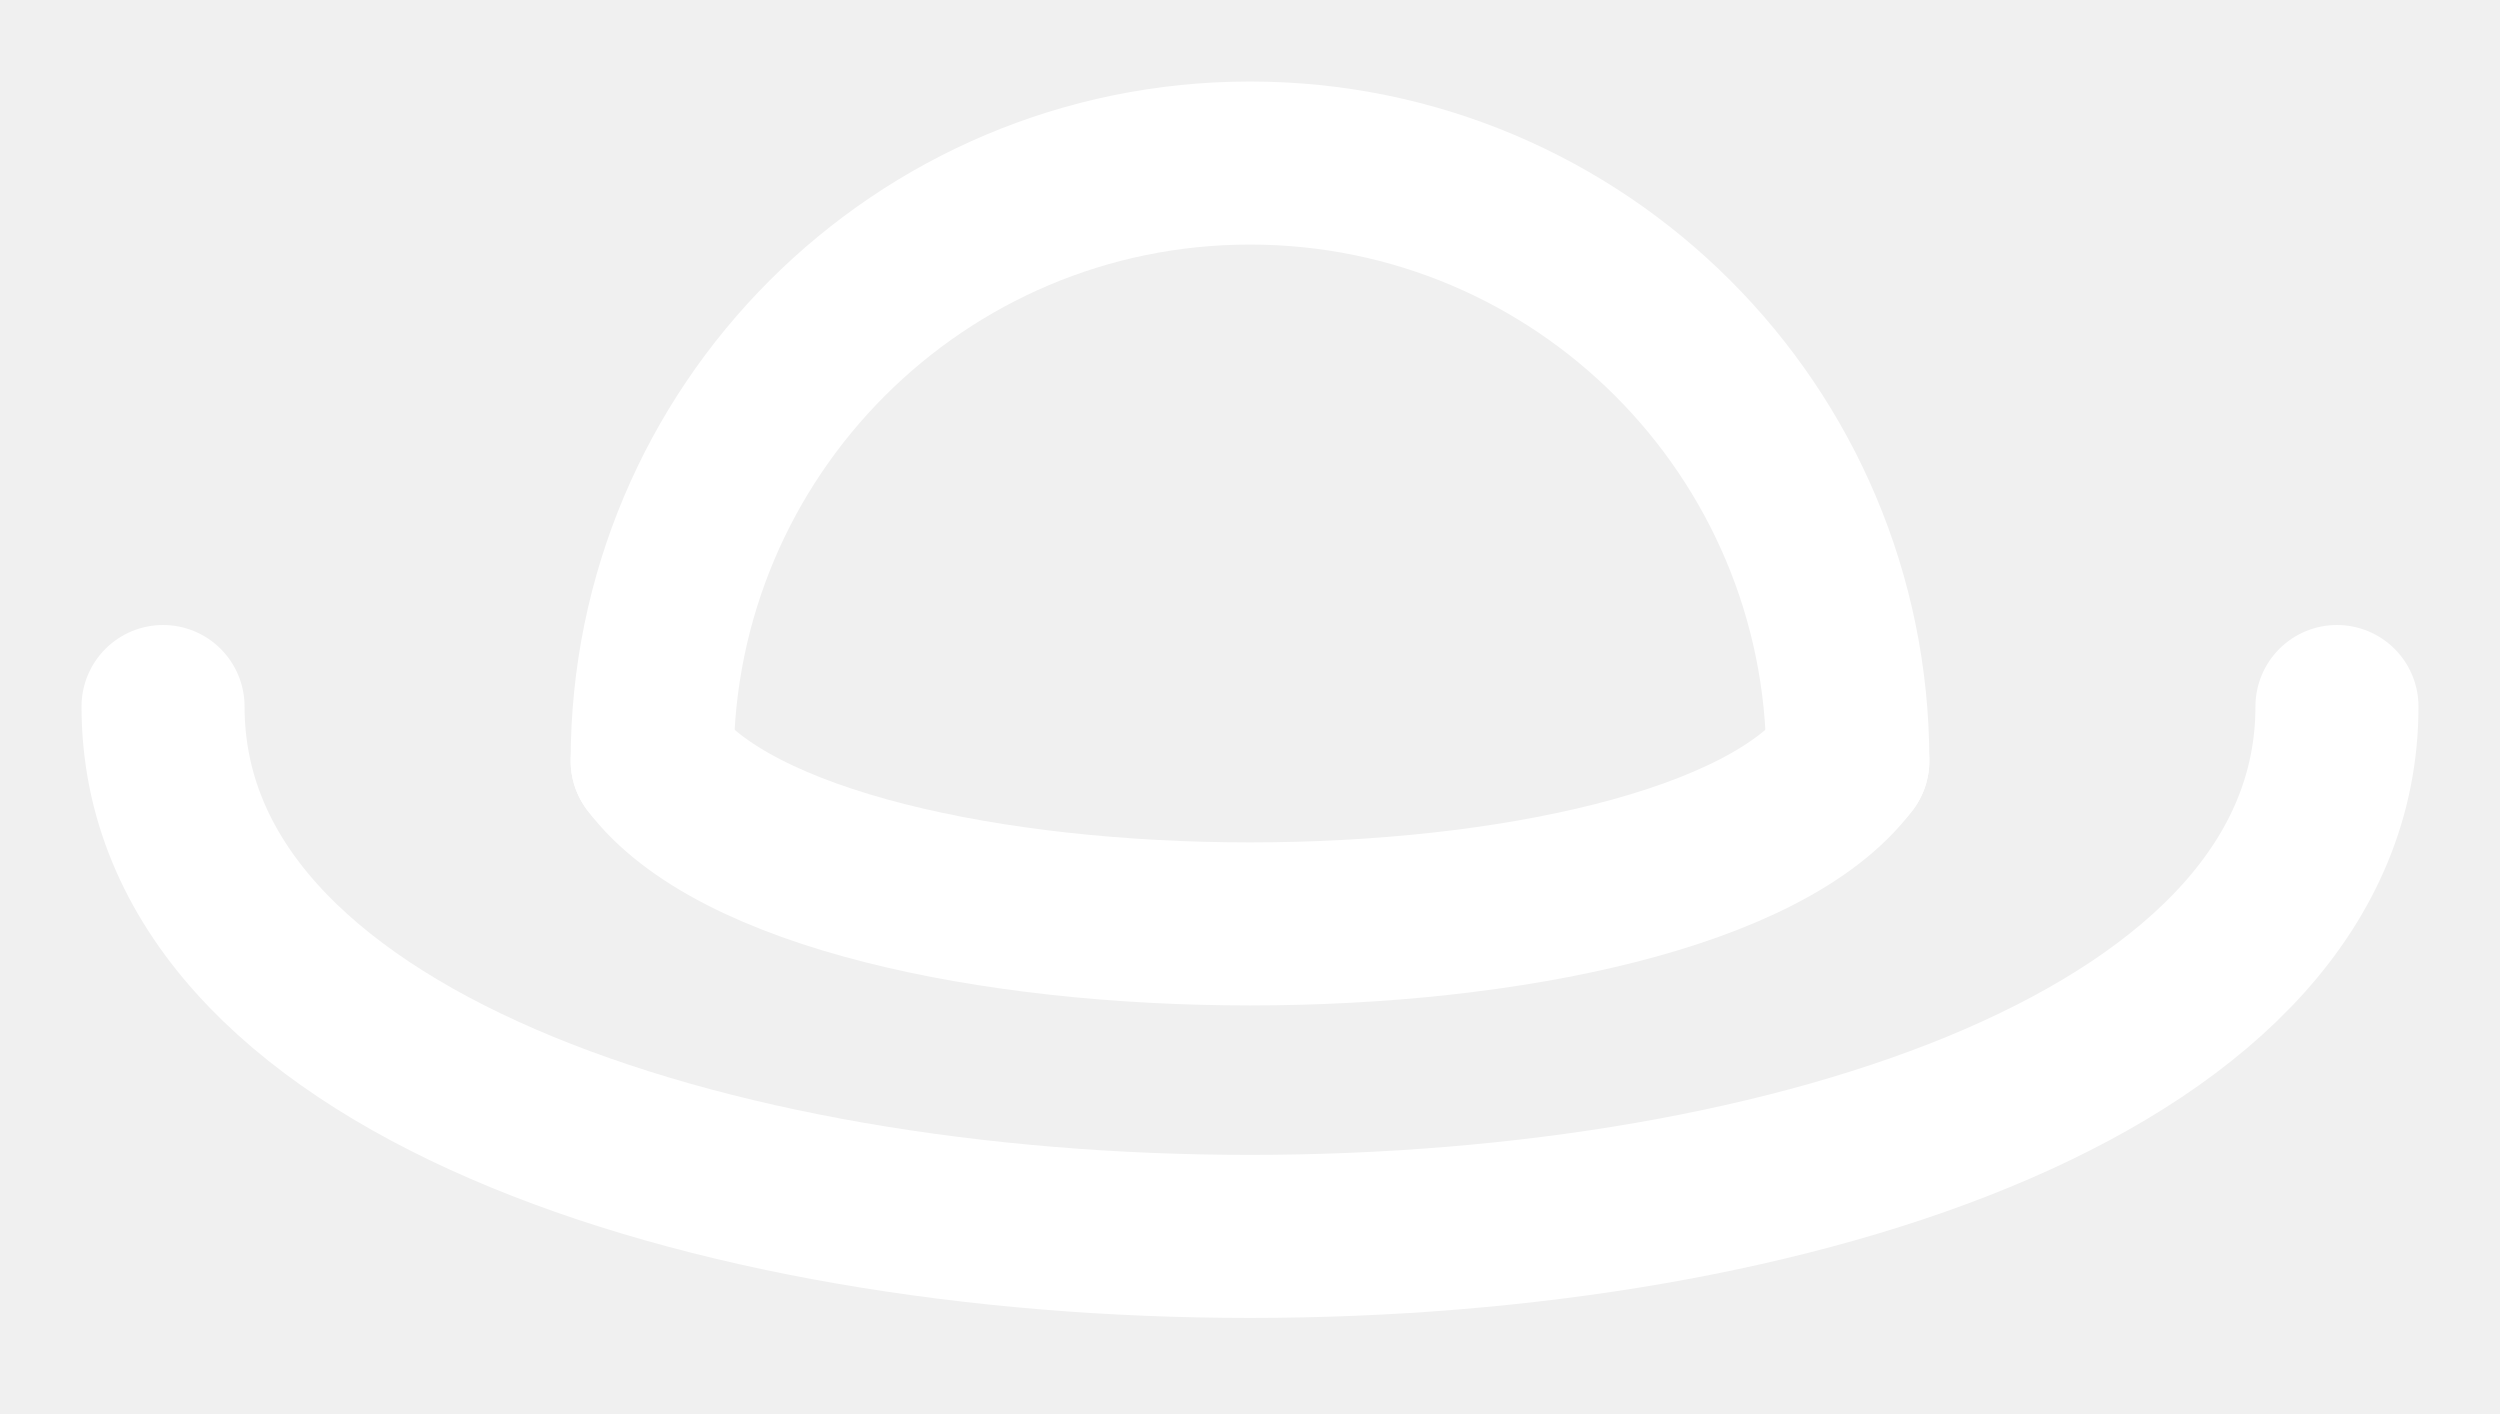
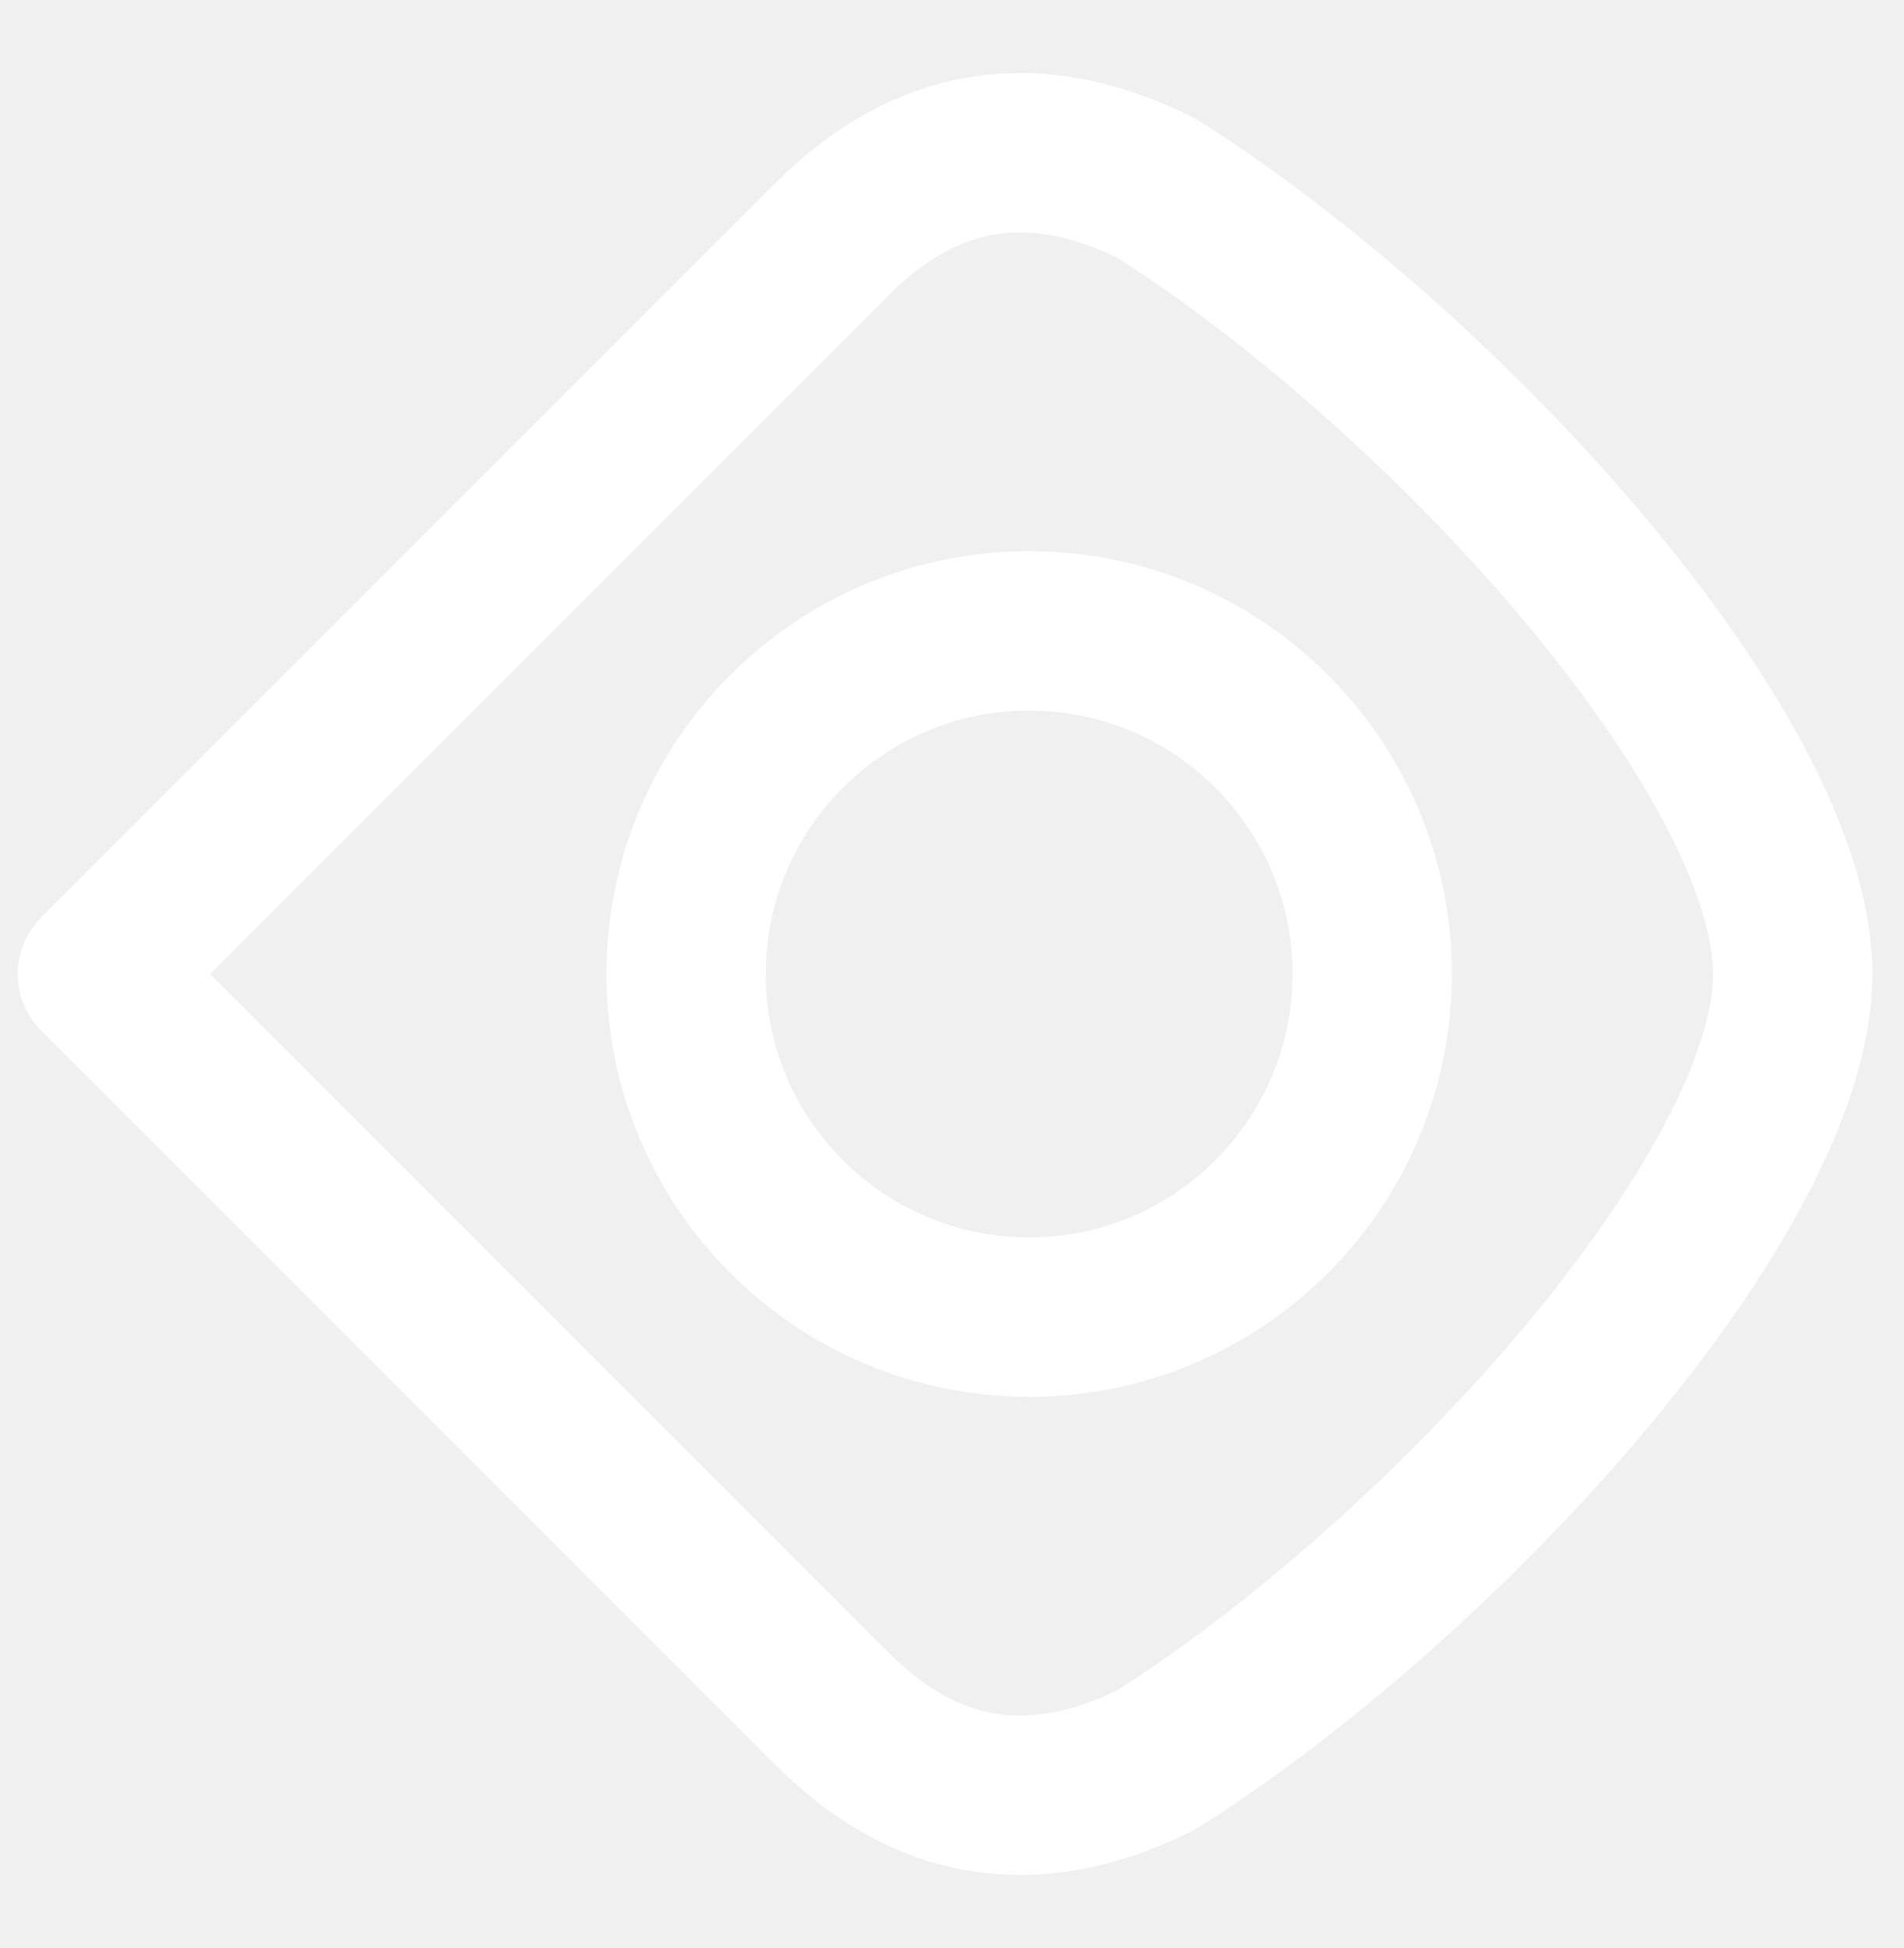
- <svg xmlns="http://www.w3.org/2000/svg" viewBox="4 28 92 52" fill="none" stroke="#ffffff" stroke-width="6" stroke-linecap="round" stroke-linejoin="round">
-   <path d="M28 56 A22 22 0 0 1 72 56" />
-   <path d="M10 54 C10 80 90 80 90 54" />
-   <path d="M28 56 C34 64 66 64 72 56" />
+ <svg xmlns="http://www.w3.org/2000/svg" viewBox="6 6 86 88" fill="none" stroke="#ffffff" stroke-width="7.2" stroke-linejoin="round">
+   <path d="M43.6 16.8 Q50 10.4 58.25 14.5 C71.53 22.92 87 40.16 87 50 C87 59.84 71.53 77.08 58.25 85.5 Q50 89.6 43.6 83.2 L10.4 50 Z" />
+   <circle cx="52.5" cy="50" r="15.5" />
</svg>
